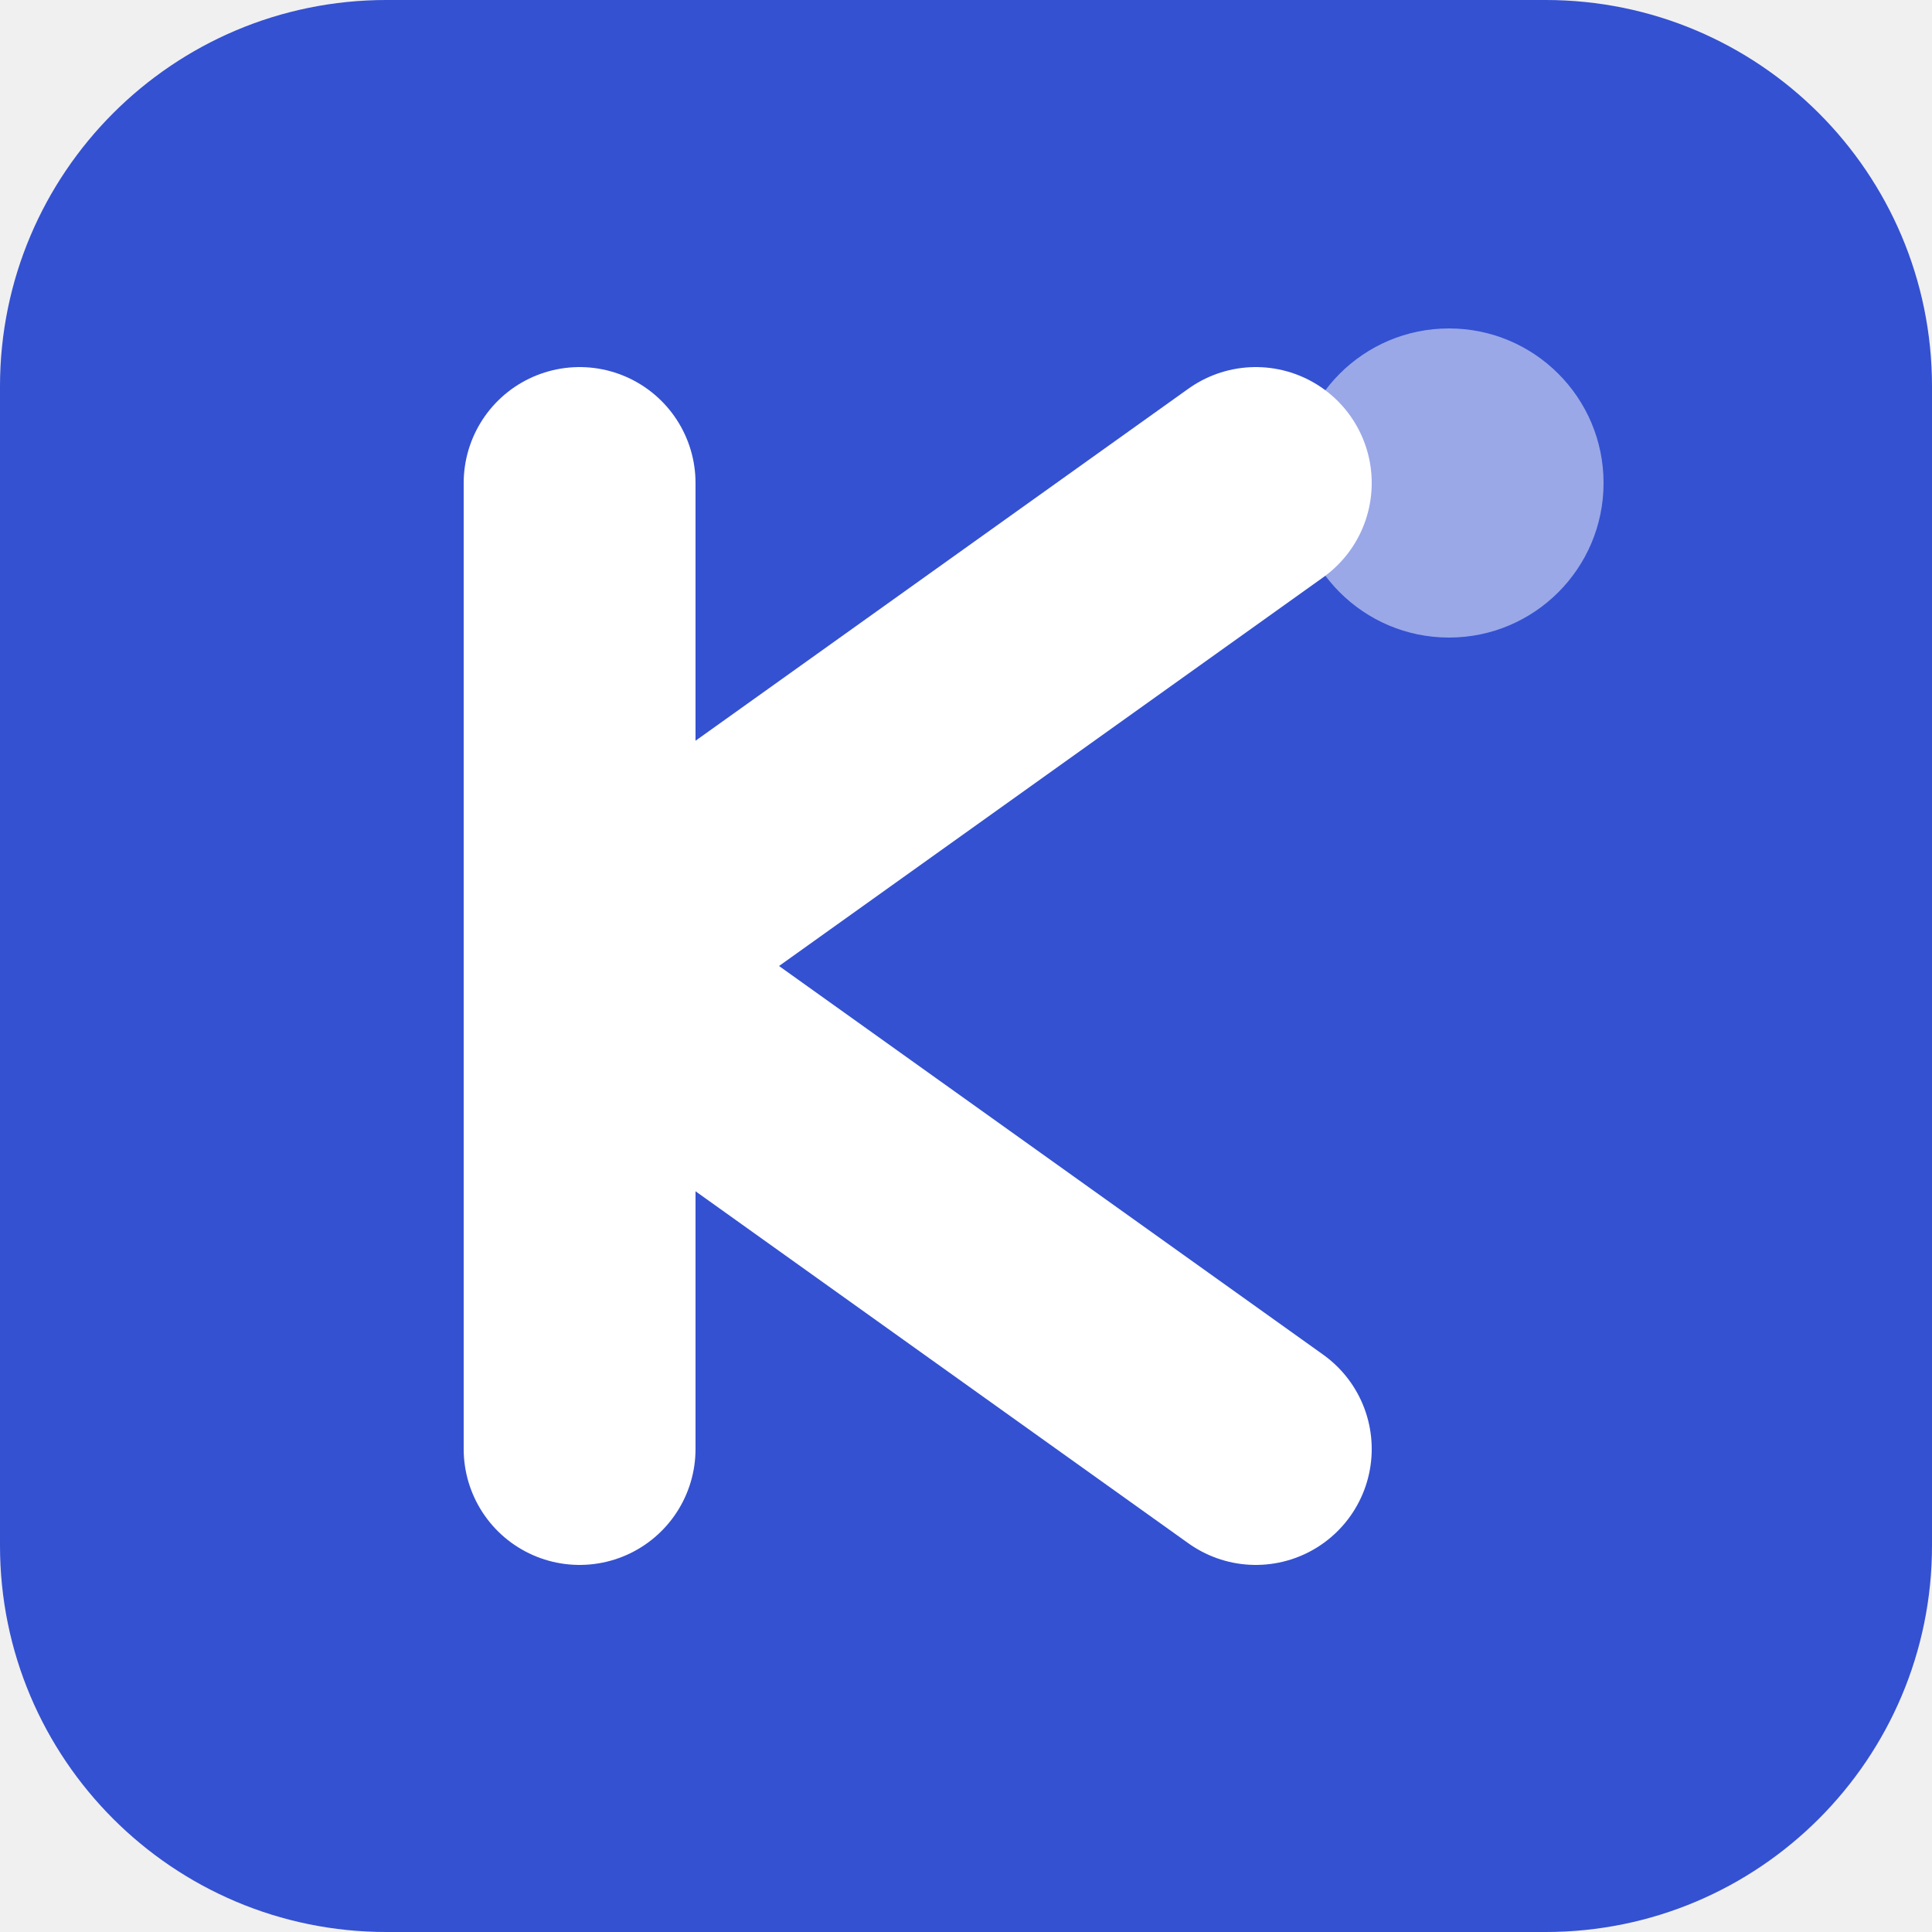
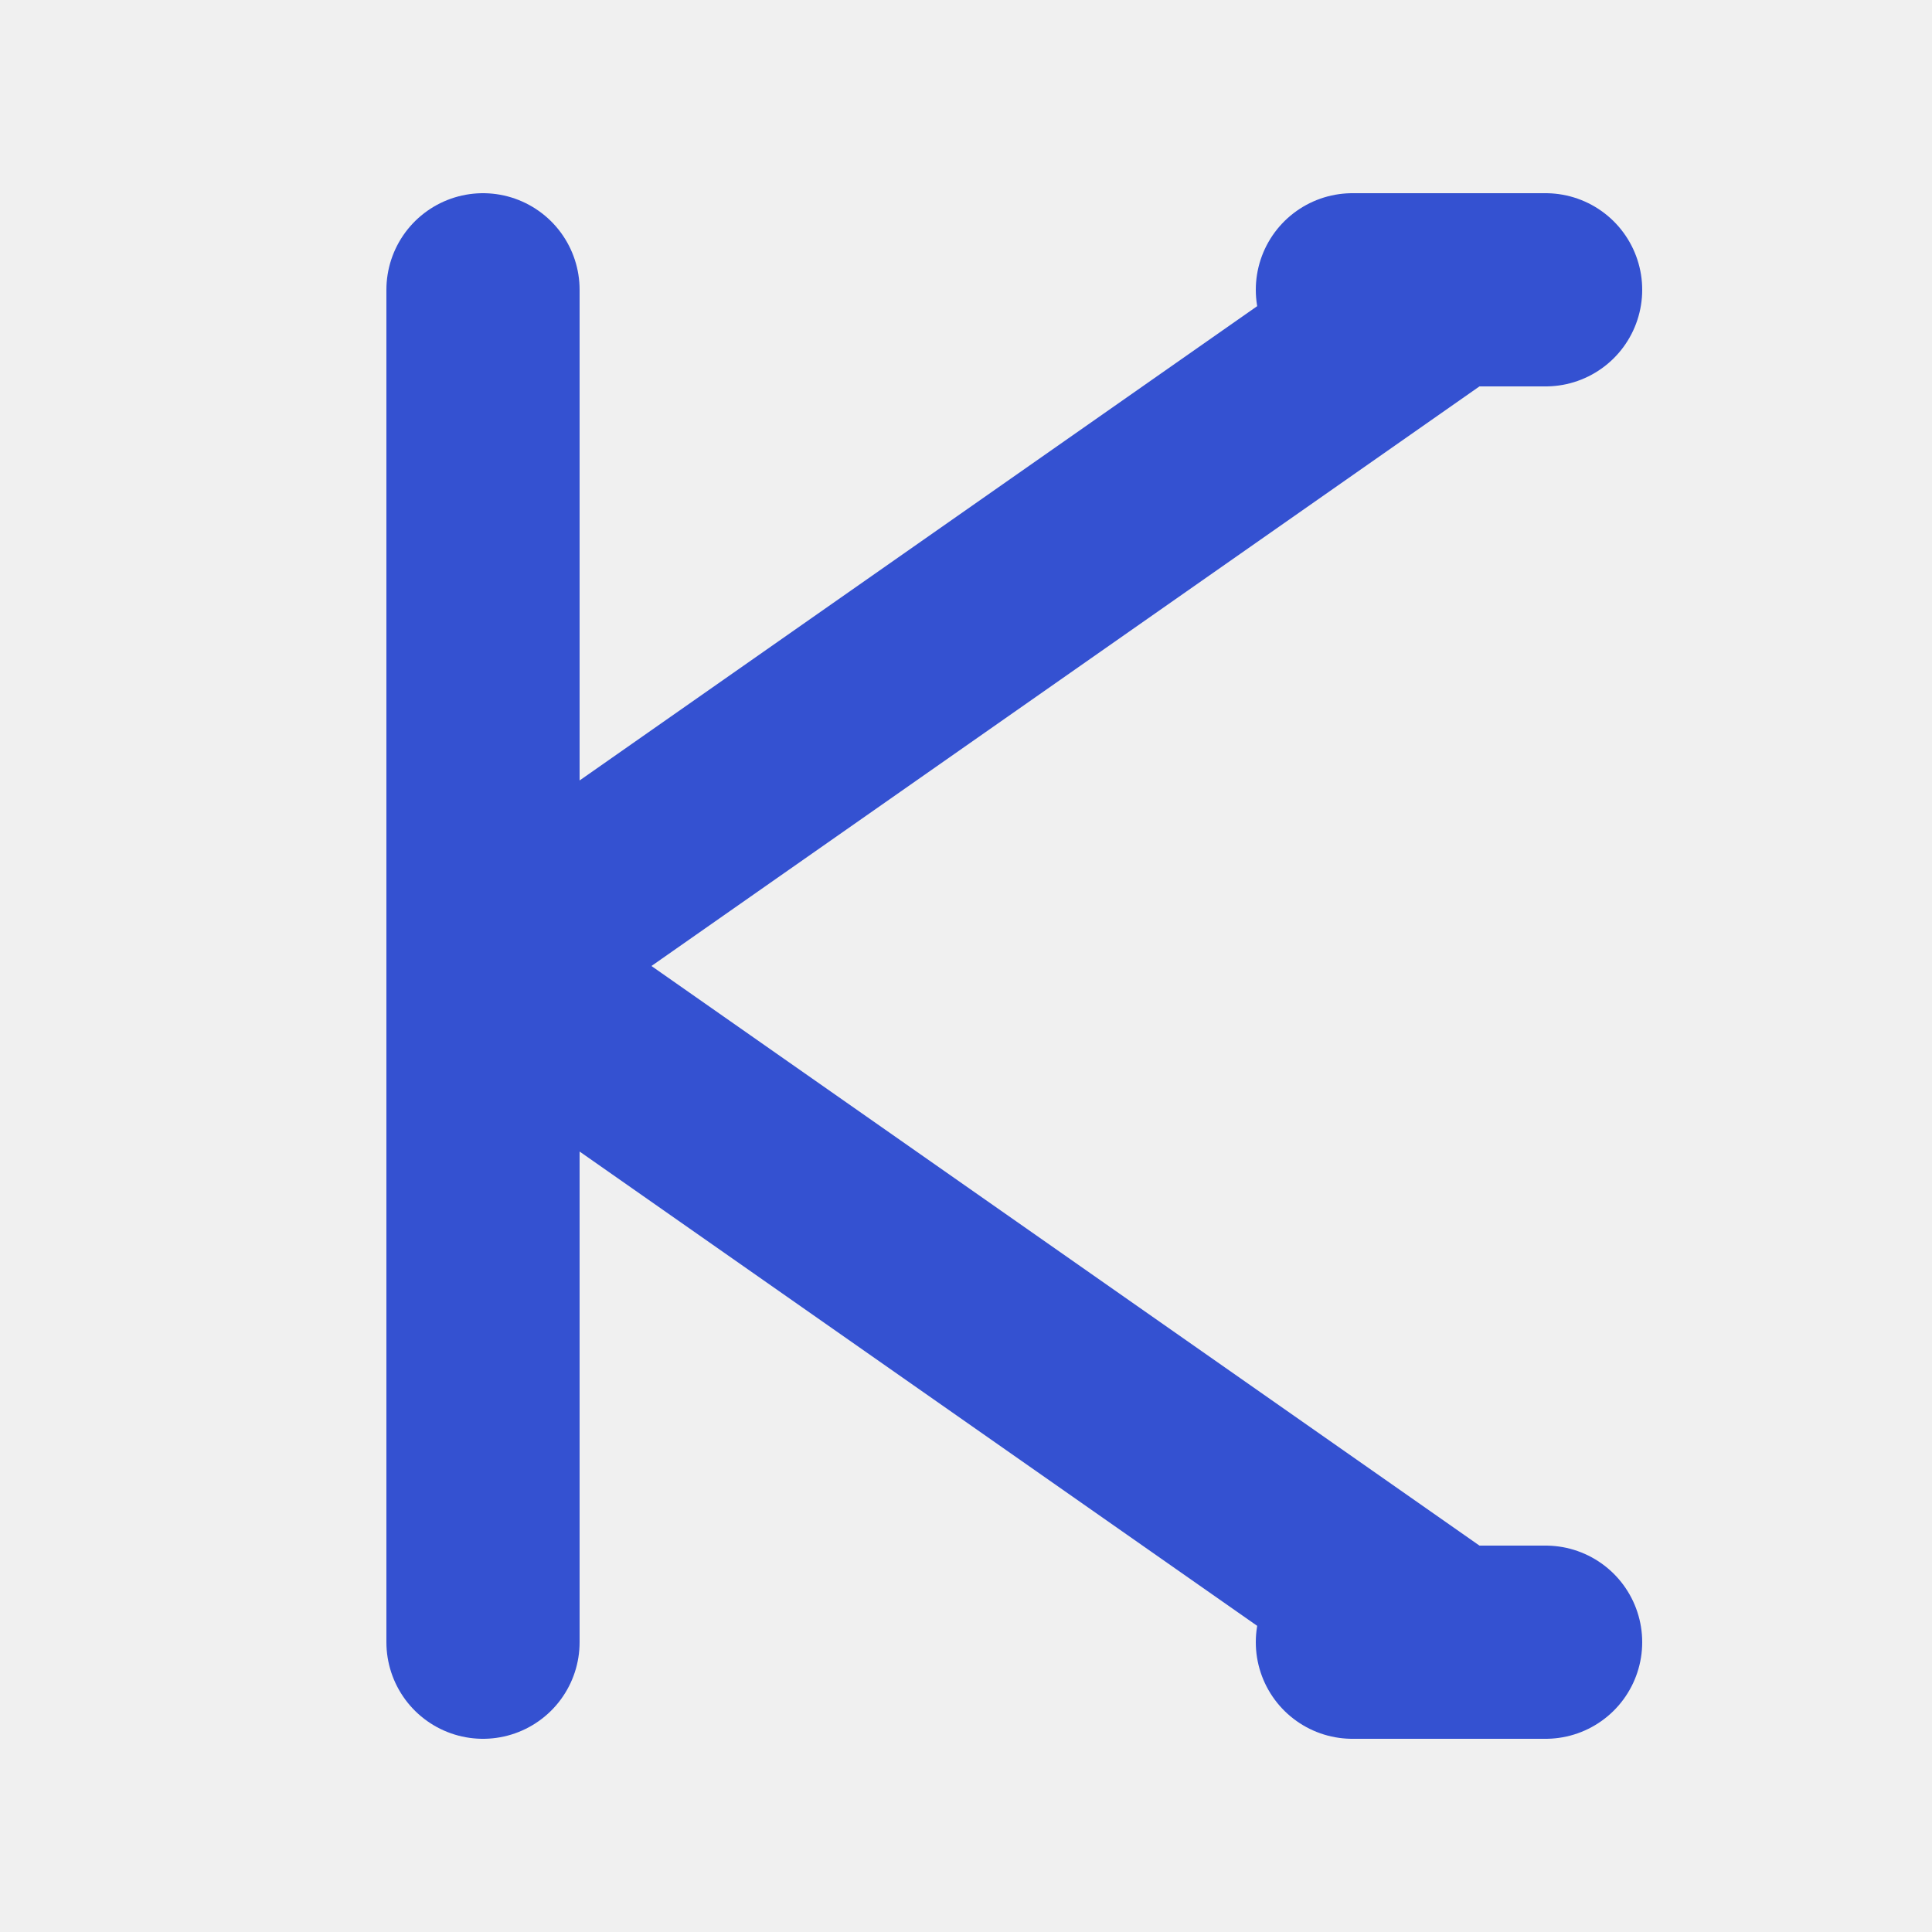
<svg xmlns="http://www.w3.org/2000/svg" width="100" height="100" viewBox="0 0 100 100" fill="none">
-   <rect width="100" height="100" rx="20" fill="#3451D1" />
-   <path d="M30 25V75M30 50L65 25M30 50L65 75" stroke="white" stroke-width="12" stroke-linecap="round" stroke-linejoin="round" />
-   <circle cx="75" cy="25" r="8" fill="#FFFFFF" fill-opacity="0.5" />
+   <path d="M25 15 L25 85 M25 50 L75 15 M25 50 L75 85 M70 15 L80 15 M70 85 L80 85" stroke="#3451D1" stroke-width="10" stroke-linecap="round" />
</svg>
